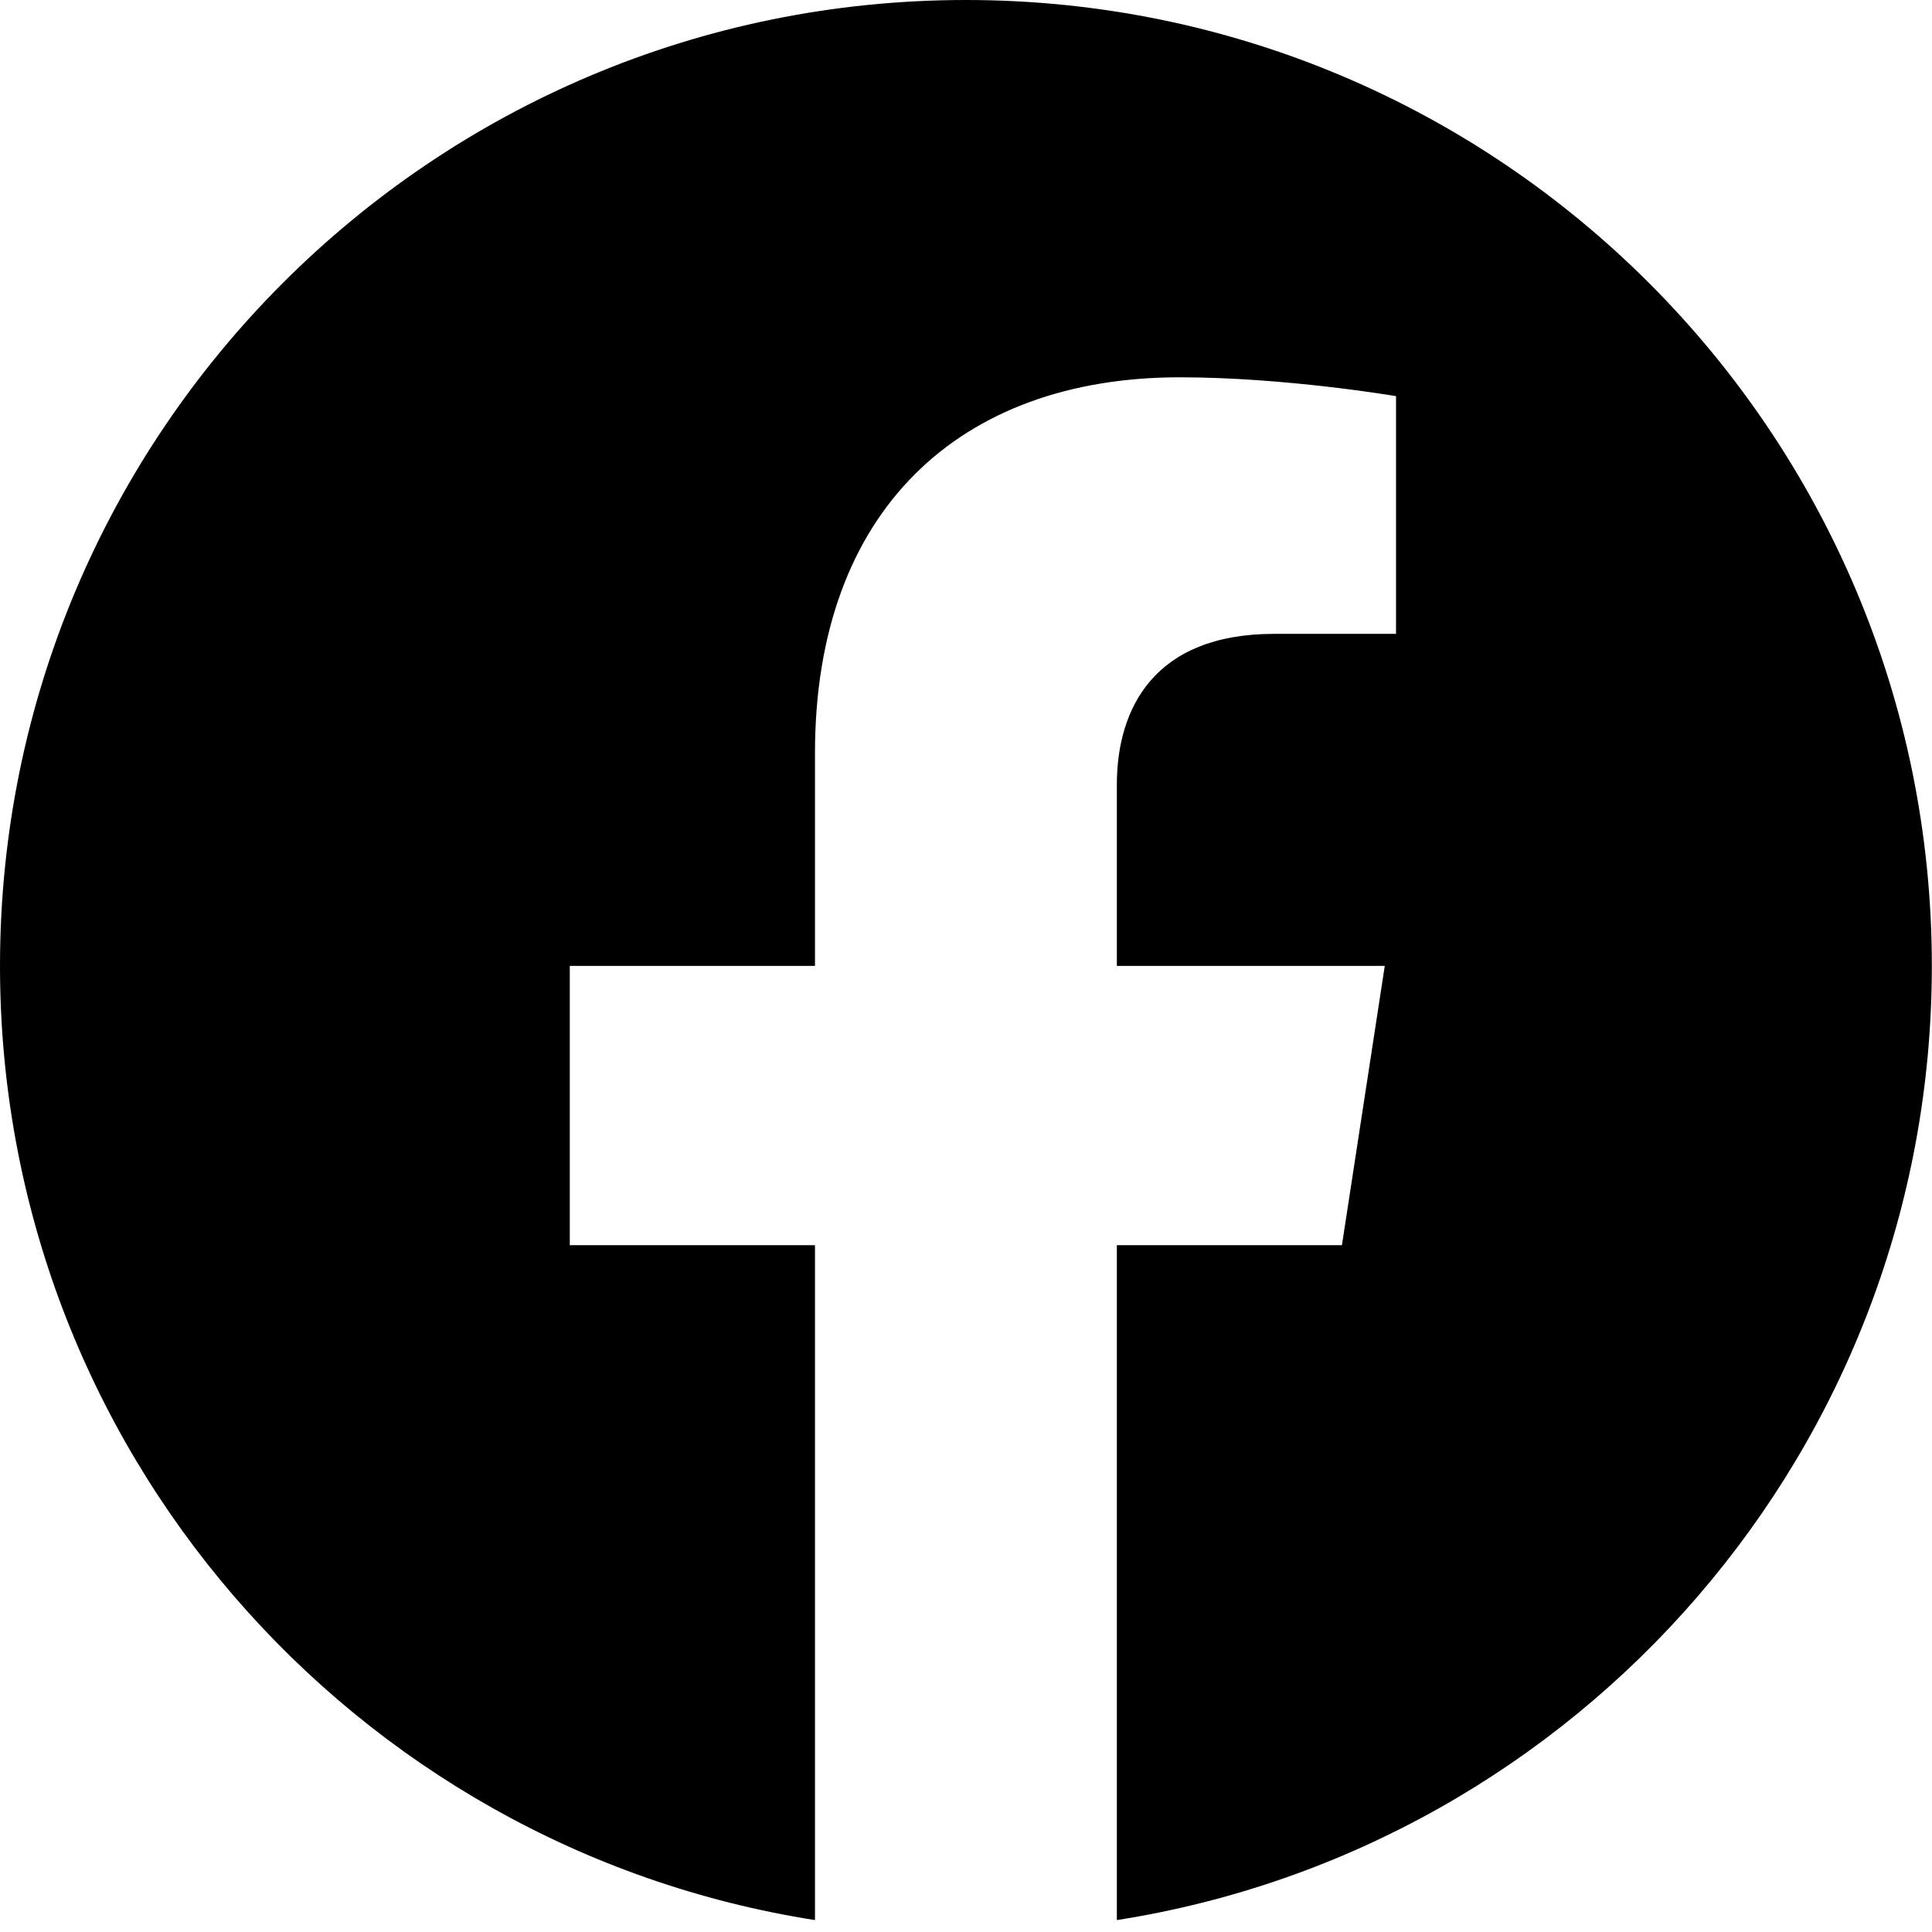
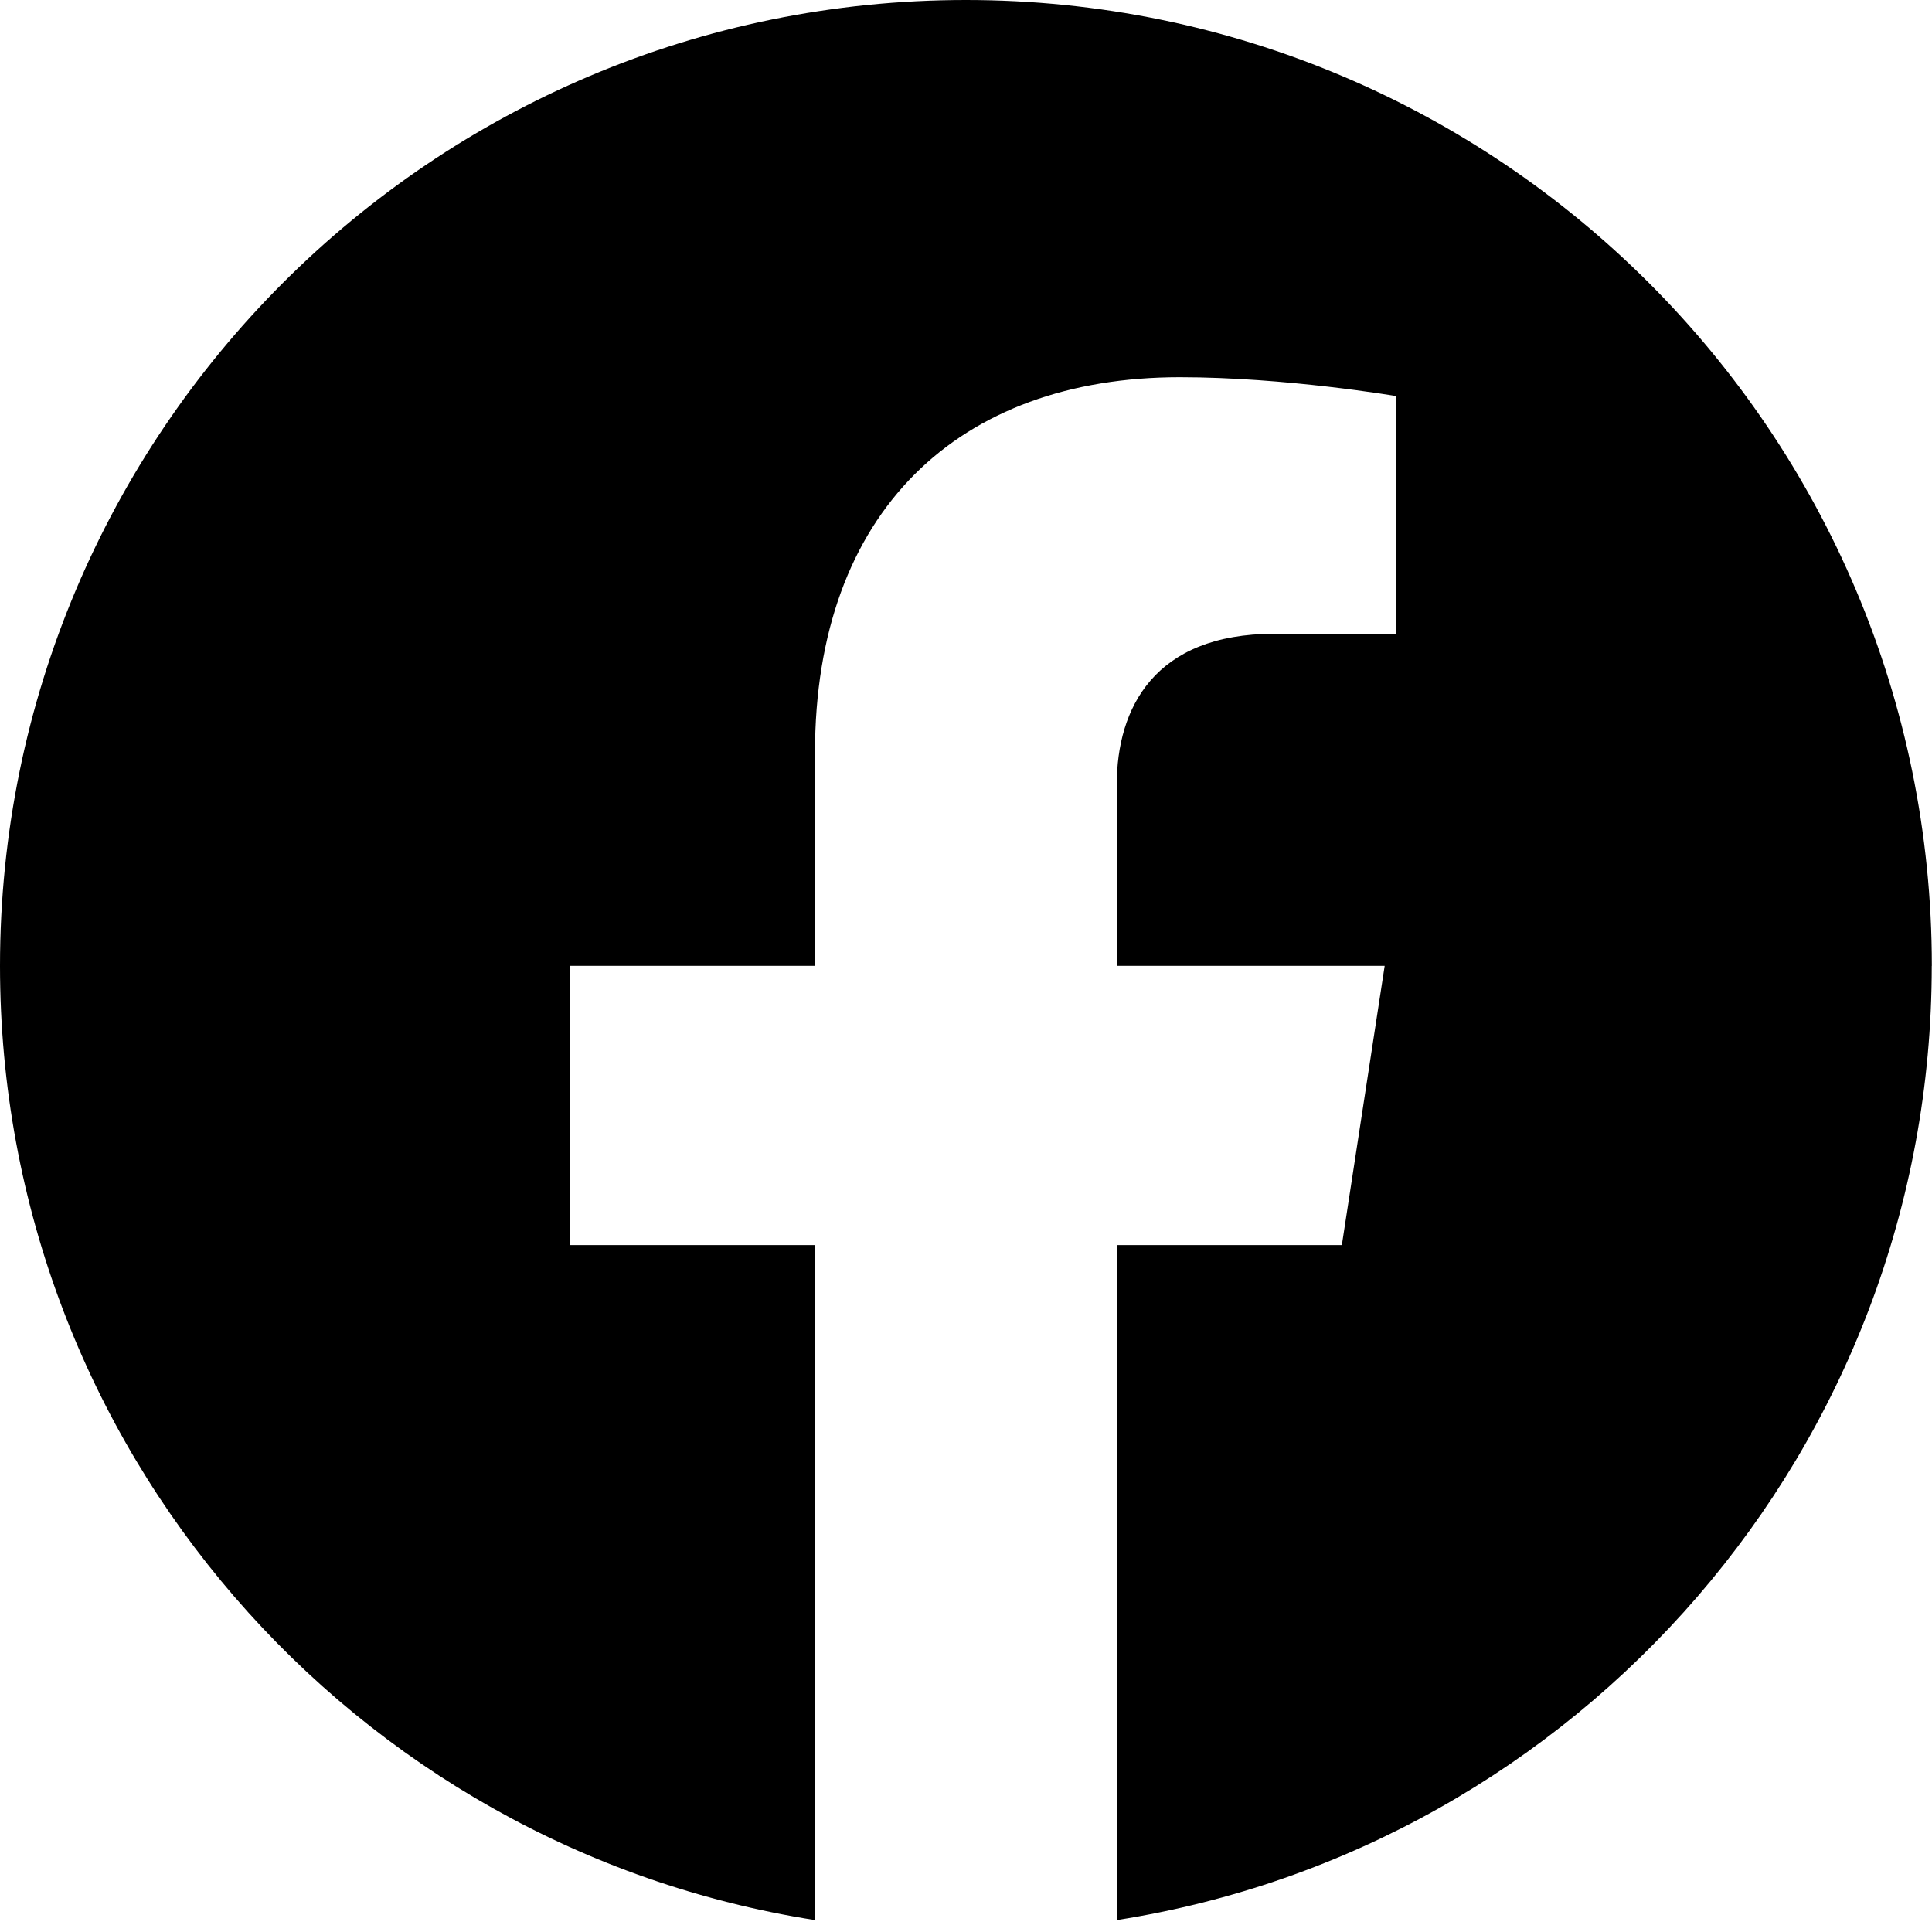
<svg xmlns="http://www.w3.org/2000/svg" viewBox="0 0 24 24">
-   <path fill="#000" d="M23.998 11.999C23.998 5.372 18.626 0 11.999 0C5.372 0 0 5.372 0 11.999C0 17.988 4.388 22.952 10.124 23.852V15.468H7.078V11.999H10.124V9.356C10.124 6.348 11.916 4.687 14.656 4.687C15.969 4.687 17.342 4.921 17.342 4.921V7.874H15.829C14.339 7.874 13.874 8.799 13.874 9.748V11.999H17.202L16.67 15.468H13.874V23.852C19.61 22.952 23.998 17.988 23.998 11.999Z" />
+   <path d="m23.998 11.999c0-6.627-5.372-11.999-11.999-11.999-6.627 0-11.999 5.372-11.999 11.999 0 5.989 4.388 10.953 10.124 11.853v-8.385h-3.047v-3.469h3.047v-2.644c0-3.007 1.791-4.668 4.532-4.668 1.313 0 2.686.234 2.686.234v2.953h-1.513c-1.491 0-1.956.925-1.956 1.874v2.251h3.328l-.532 3.469h-2.796v8.385c5.736-.9 10.124-5.864 10.124-11.853z" />
</svg>
